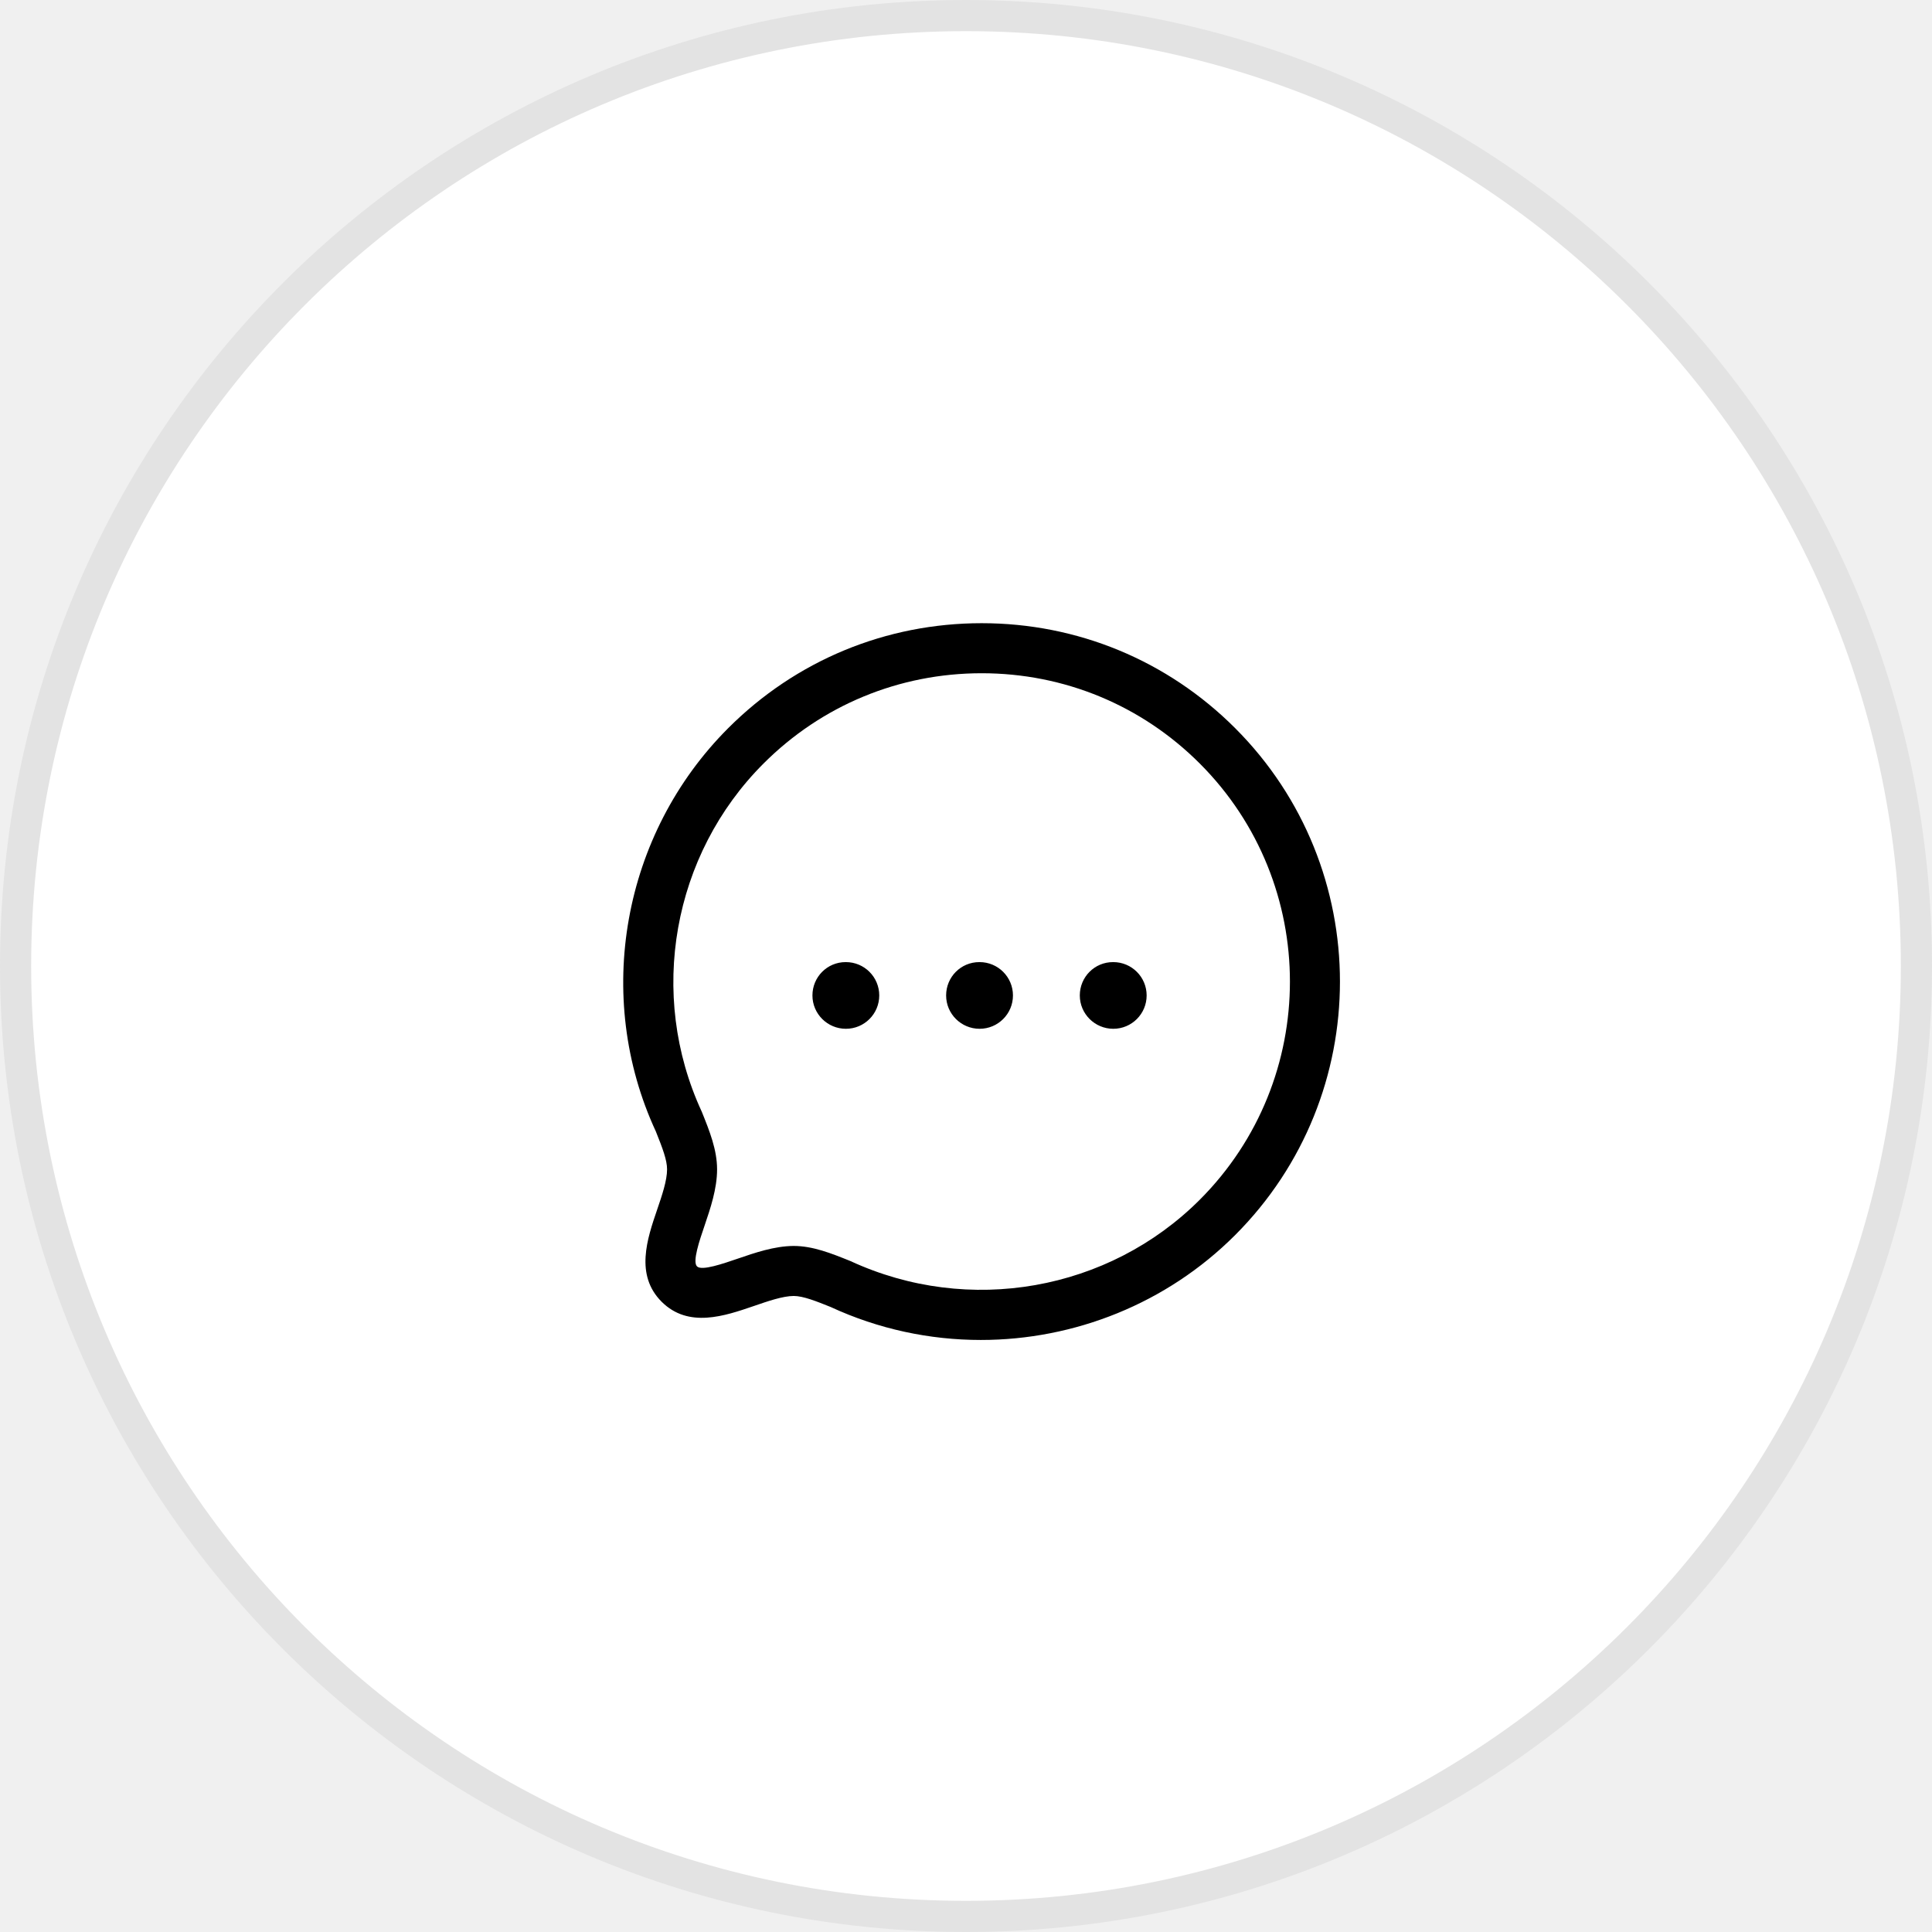
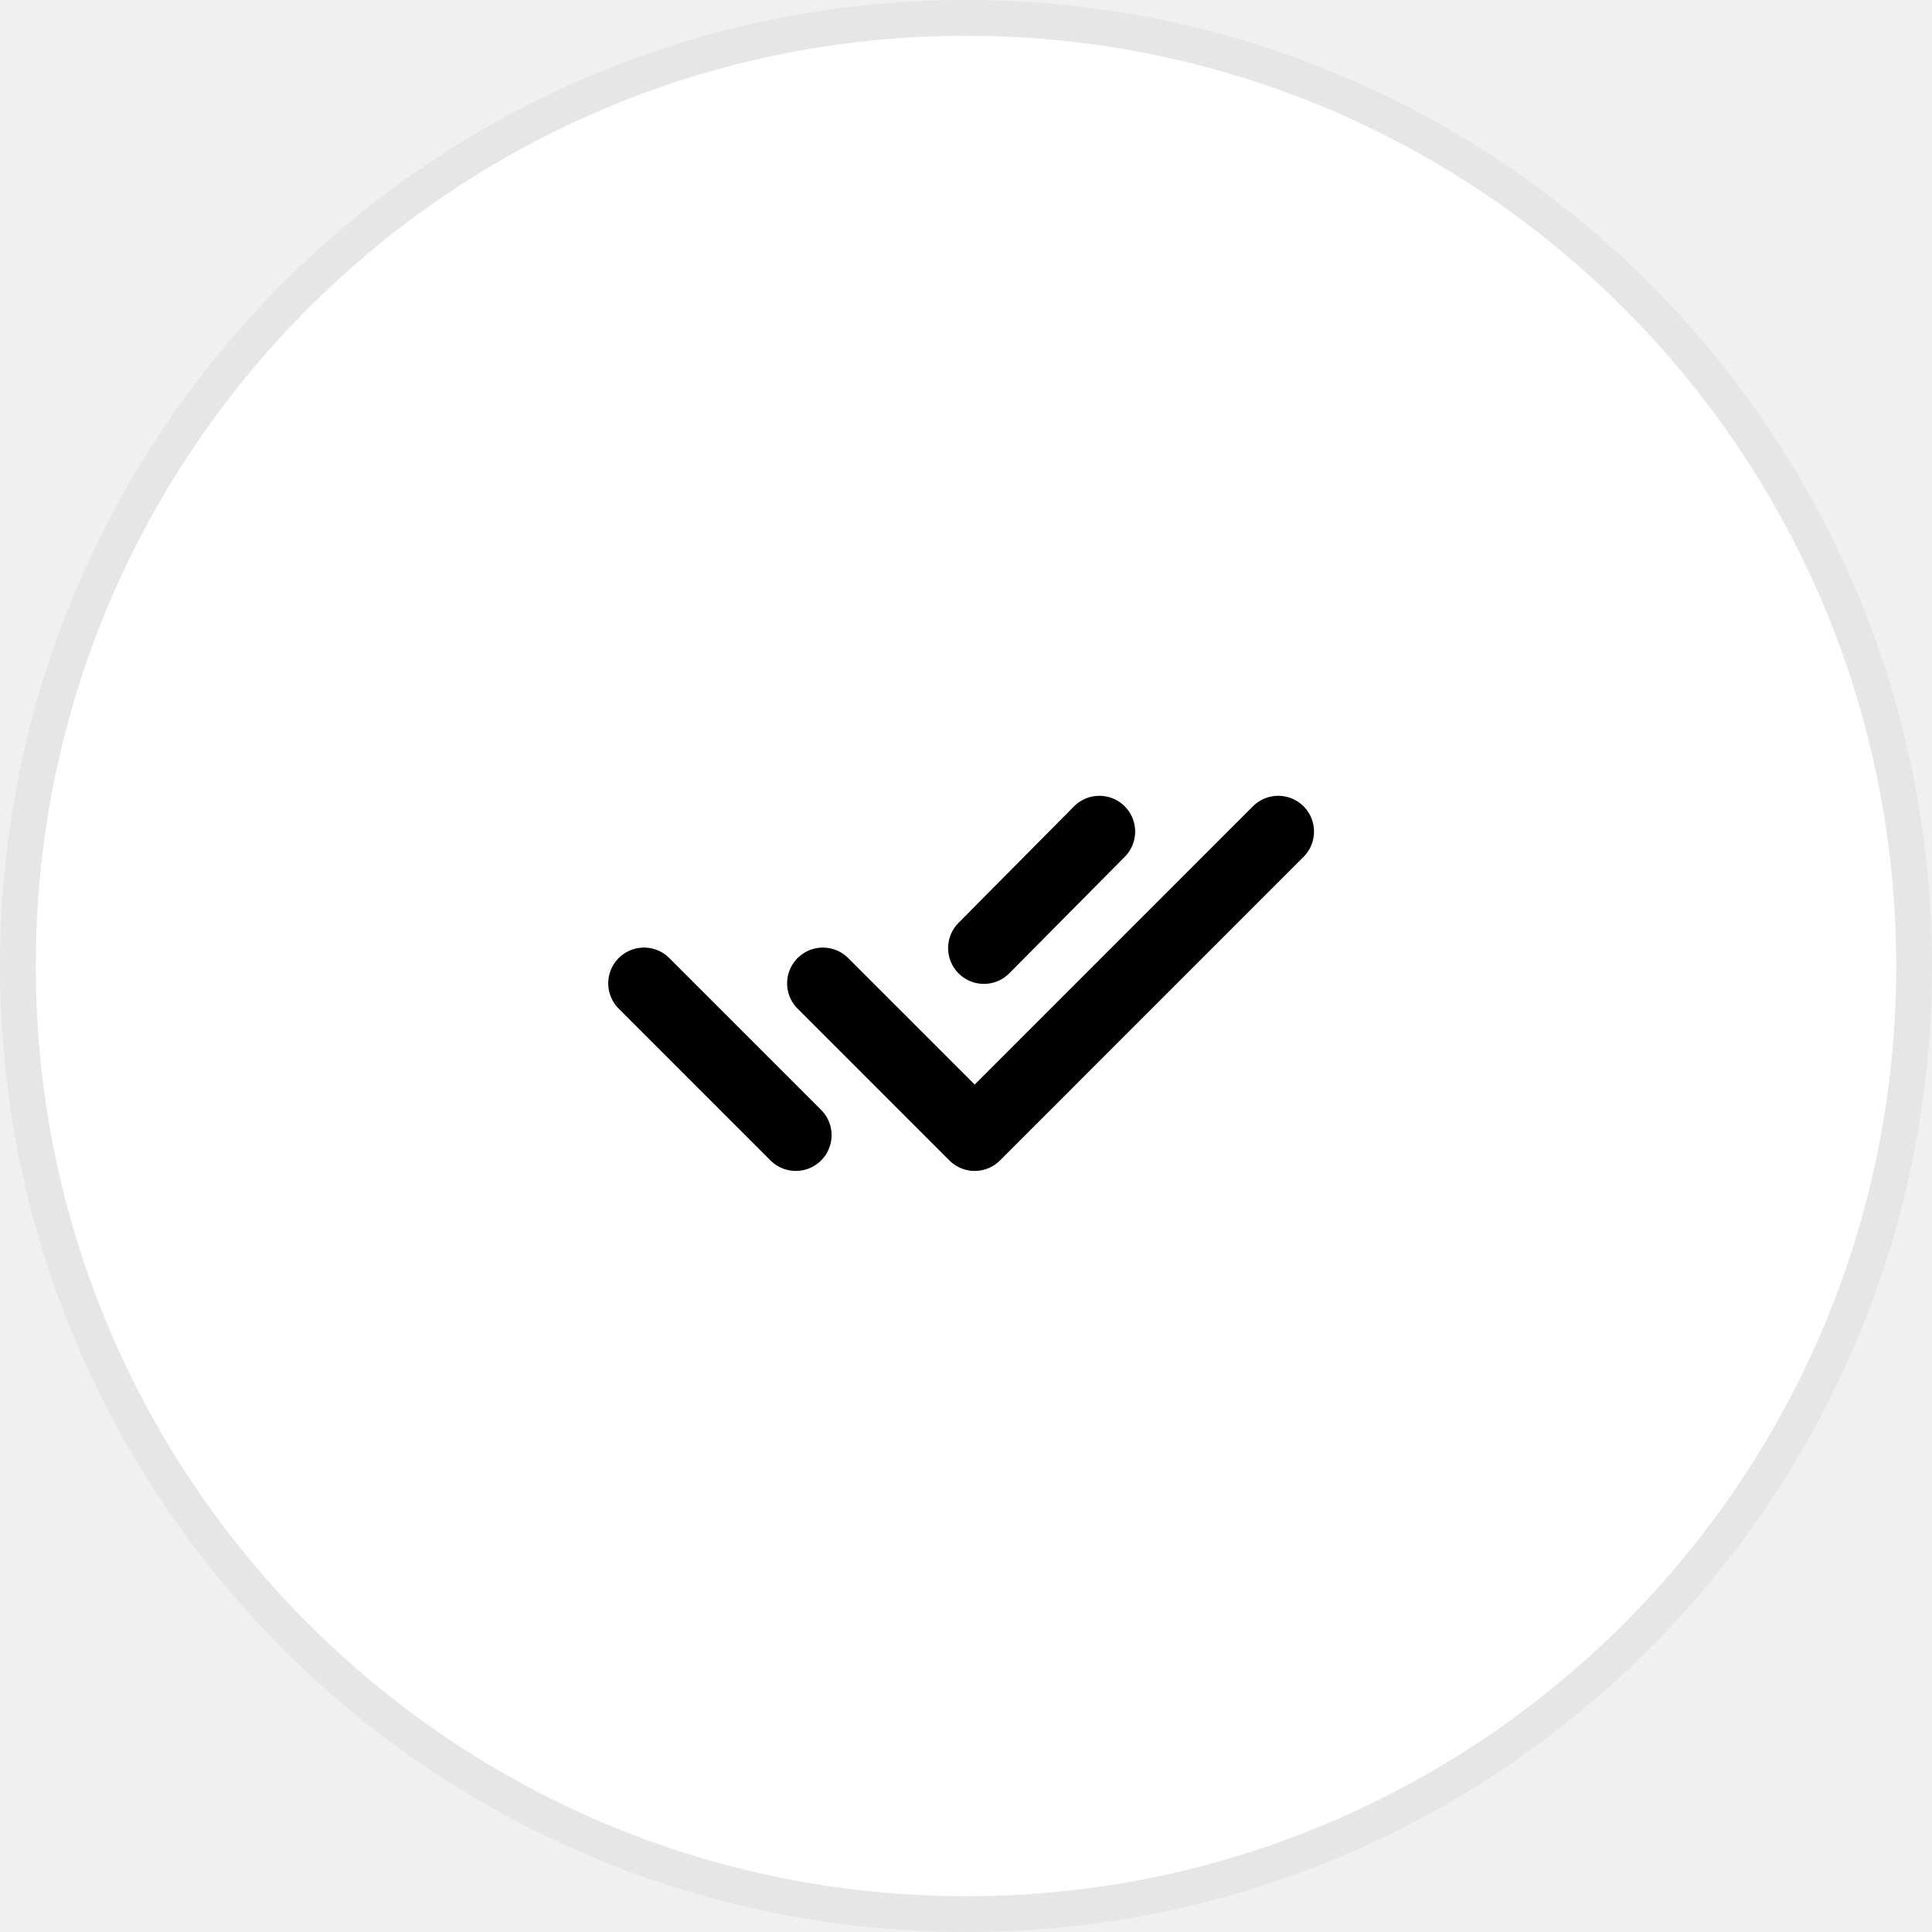
- <svg xmlns="http://www.w3.org/2000/svg" width="62" height="62" viewBox="0 0 62 62" fill="none">
-   <rect x="0.5" y="0.5" width="61" height="61" rx="30.5" fill="white" stroke="#E3E3E3" />
-   <path fill-rule="evenodd" clip-rule="evenodd" d="M31.502 19.999C34.576 19.999 37.465 21.195 39.636 23.366C44.122 27.852 44.122 35.15 39.636 39.636C37.437 41.836 34.476 43.001 31.476 43.001C29.841 43.001 28.195 42.655 26.655 41.942C26.201 41.76 25.776 41.589 25.471 41.589C25.12 41.591 24.649 41.754 24.193 41.911C23.257 42.232 22.093 42.633 21.232 41.774C20.373 40.915 20.769 39.754 21.088 38.82C21.246 38.359 21.407 37.884 21.407 37.525C21.407 37.23 21.265 36.853 21.047 36.31C19.042 31.982 19.969 26.765 23.369 23.367C25.539 21.196 28.427 19.999 31.502 19.999ZM31.503 21.605C28.856 21.605 26.37 22.634 24.503 24.502C21.577 27.426 20.781 31.915 22.52 35.675C22.77 36.294 23.012 36.898 23.012 37.525C23.012 38.151 22.797 38.781 22.608 39.338C22.452 39.796 22.215 40.487 22.367 40.639C22.516 40.793 23.211 40.55 23.671 40.393C24.222 40.204 24.847 39.988 25.466 39.984C26.087 39.984 26.672 40.219 27.292 40.469C31.088 42.224 35.577 41.425 38.501 38.502C42.36 34.641 42.36 28.36 38.501 24.501C36.633 22.633 34.148 21.605 31.503 21.605ZM35.727 30.875C36.317 30.875 36.797 31.353 36.797 31.945C36.797 32.537 36.317 33.015 35.727 33.015C35.136 33.015 34.652 32.537 34.652 31.945C34.652 31.353 35.126 30.875 35.717 30.875H35.727ZM31.436 30.875C32.027 30.875 32.507 31.353 32.507 31.945C32.507 32.537 32.027 33.015 31.436 33.015C30.846 33.015 30.362 32.537 30.362 31.945C30.362 31.353 30.835 30.875 31.427 30.875H31.436ZM27.146 30.875C27.737 30.875 28.216 31.353 28.216 31.945C28.216 32.537 27.737 33.015 27.146 33.015C26.555 33.015 26.072 32.537 26.072 31.945C26.072 31.353 26.546 30.875 27.137 30.875H27.146Z" fill="black" />
+ <svg xmlns="http://www.w3.org/2000/svg" width="54" height="54" viewBox="0 0 54 54" fill="none">
+   <circle cx="27" cy="27" r="26.5" fill="white" stroke="#E6E6E6" />
+   <path d="M23 27.485L27.243 31.728L35.727 23.243M18 27.485L22.243 31.728M30.728 23.243L27.5 26.5" stroke="#010101" stroke-width="2" stroke-linecap="round" stroke-linejoin="round" />
</svg>
